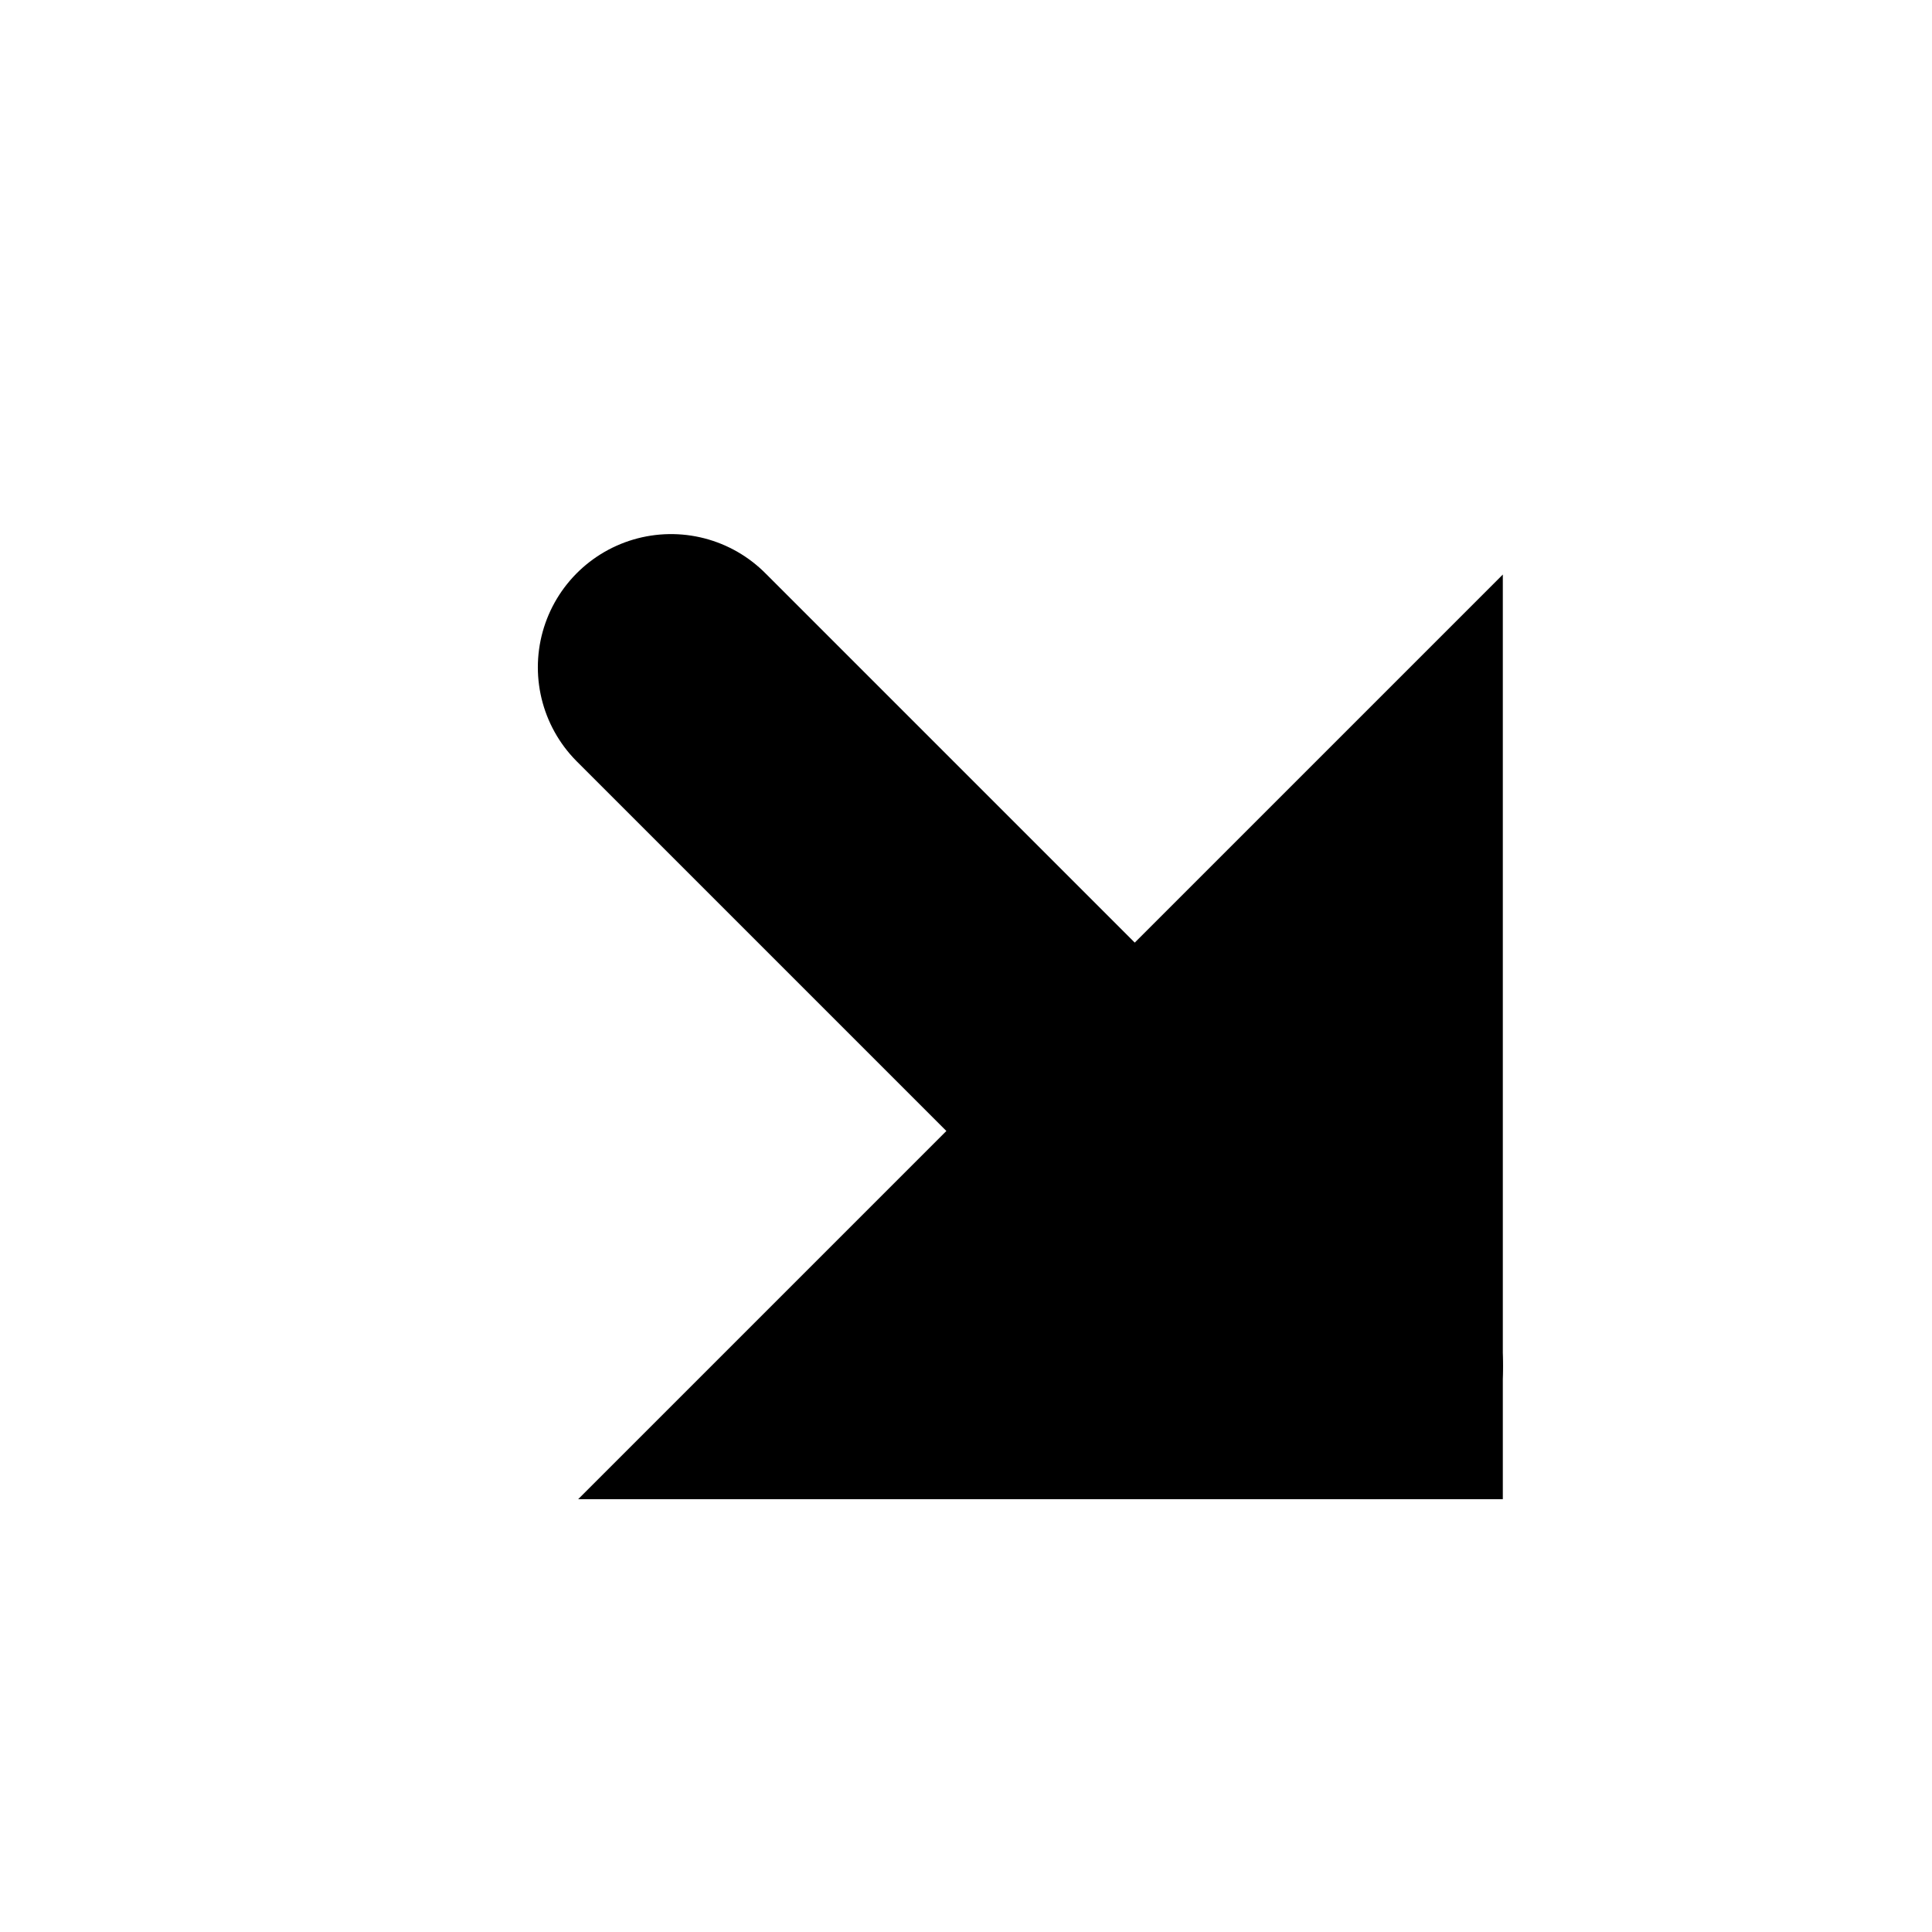
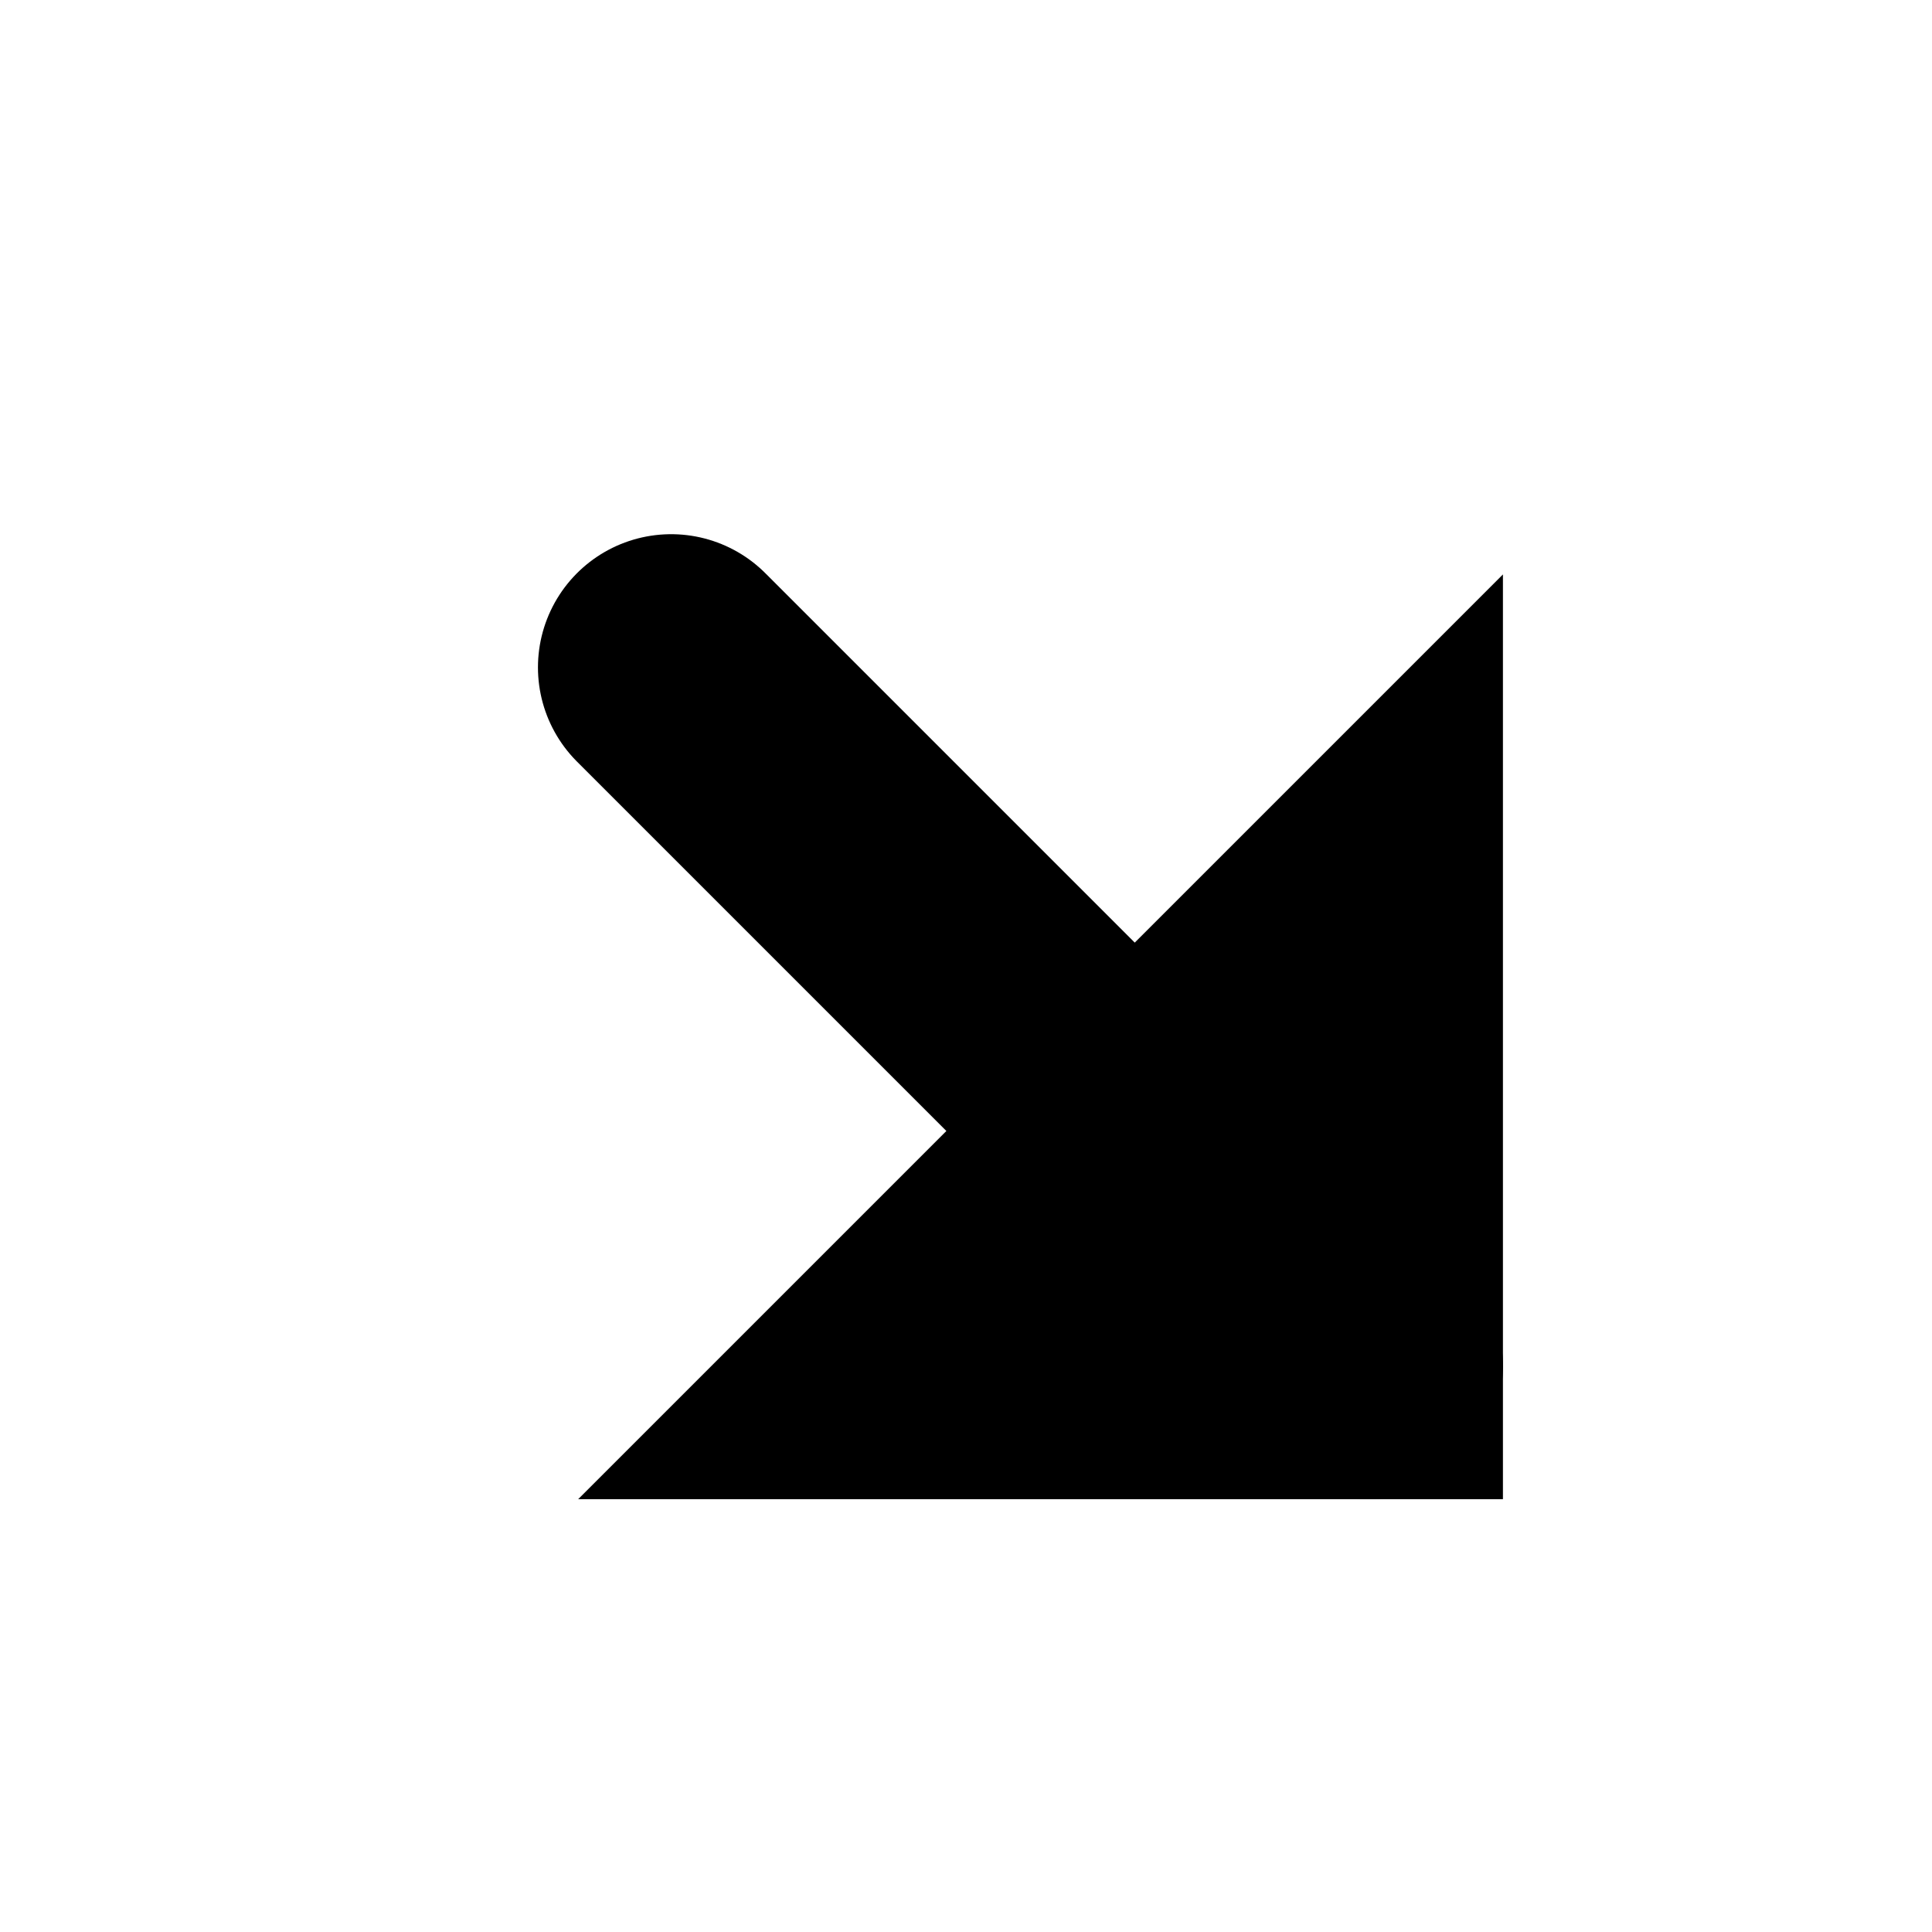
- <svg xmlns="http://www.w3.org/2000/svg" height="18" width="18">
-   <defs>
-     <marker orient="auto" overflow="visible">
-       <path d="M-2.6-2.828L-5.428 0-2.6 2.828.228 0-2.6-2.828z" fill-rule="evenodd" stroke="#000" stroke-width=".4pt" />
+ <svg xmlns="http://www.w3.org/2000/svg" version="1.1" id="svg2" height="18" width="18">
+   <defs id="defs4">
+     <marker style="overflow:visible" id="DiamondMend" refX="0" refY="0" orient="auto">
+       <path transform="matrix(0.4,0,0,0.4,-2.6,0)" style="fill-rule:evenodd;stroke:#000000;stroke-width:1pt;marker-start:none" d="M 0,-7.071 -7.071,0 0,7.071 7.071,0 0,-7.071 z" id="path4062" />
    </marker>
-     <marker orient="auto" overflow="visible">
-       <g fill="none" stroke="#000" stroke-width=".8" stroke-linecap="round">
-         <path d="M4.566 4.75L-.652 0" />
-         <path d="M1.544 4.75L-3.674 0" />
-         <path d="M-1.566 4.75L-6.784 0" />
-         <path d="M4.566-5.013L-.652-.263" />
-         <path d="M1.544-5.013l-5.218 4.75" />
-         <path d="M-1.566-5.013l-5.218 4.75" />
+     <marker style="overflow:visible" id="Tail" refX="0" refY="0" orient="auto">
+       <g transform="scale(-1.2,-1.2)" id="g3997">
+         <path style="fill:none;stroke:#000000;stroke-width:0.8;stroke-linecap:round;marker-start:none;marker-end:none" d="M -3.805,-3.959 0.544,0" id="path3999" />
+         <path style="fill:none;stroke:#000000;stroke-width:0.8;stroke-linecap:round;marker-start:none;marker-end:none" d="M -1.287,-3.959 3.062,0" id="path4001" />
+         <path style="fill:none;stroke:#000000;stroke-width:0.8;stroke-linecap:round;marker-start:none;marker-end:none" d="M 1.305,-3.959 5.654,0" id="path4003" />
+         <path style="fill:none;stroke:#000000;stroke-width:0.8;stroke-linecap:round;marker-start:none;marker-end:none" d="M -3.805,4.178 0.544,0.22" id="path4005" />
+         <path style="fill:none;stroke:#000000;stroke-width:0.8;stroke-linecap:round;marker-start:none;marker-end:none" d="M -1.287,4.178 3.062,0.22" id="path4007" />
+         <path style="fill:none;stroke:#000000;stroke-width:0.8;stroke-linecap:round;marker-start:none;marker-end:none" d="M 1.305,4.178 5.654,0.22" id="path4009" />
      </g>
    </marker>
-     <marker orient="auto" overflow="visible">
-       <path d="M-5.6-5.657L-11.257 0-5.6 5.657.057 0-5.6-5.657z" fill-rule="evenodd" stroke="#000" stroke-width=".8pt" />
+     <marker style="overflow:visible" id="DiamondLend" refX="0" refY="0" orient="auto">
+       <path transform="matrix(0.8,0,0,0.8,-5.6,0)" style="fill-rule:evenodd;stroke:#000000;stroke-width:1pt;marker-start:none" d="M 0,-7.071 -7.071,0 0,7.071 7.071,0 0,-7.071 z" id="path4059" />
    </marker>
-     <marker orient="auto" overflow="visible">
-       <path d="M4.616 0l-6.92 4v-8l6.92 4z" fill-rule="evenodd" stroke="#000" stroke-width=".8pt" />
+     <marker style="overflow:visible" id="TriangleOutL" refX="0" refY="0" orient="auto">
+       <path transform="scale(0.8,0.8)" style="fill-rule:evenodd;stroke:#000000;stroke-width:1pt;marker-start:none" d="m 5.77,0 -8.65,5 0,-10 8.65,5 z" id="path4104" />
    </marker>
-     <marker orient="auto" overflow="visible">
-       <path d="M-10.69-4.437L1.328-.017l-12.018 4.42c1.92-2.61 1.91-6.18 0-8.84z" font-size="12" fill-rule="evenodd" stroke-width=".688" stroke-linejoin="round" />
+     <marker style="overflow:visible" id="Arrow2Lend" refX="0" refY="0" orient="auto">
+       <path transform="matrix(-1.1,0,0,-1.1,-1.1,0)" d="M 8.719,4.034 -2.207,0.016 8.719,-4.002 c -1.745,2.372 -1.735,5.617 -6e-7,8.035 z" style="font-size:12px;fill-rule:evenodd;stroke-width:0.625;stroke-linejoin:round" id="path3982" />
    </marker>
-     <marker orient="auto" overflow="visible">
-       <path d="M-4.616 0l6.92-4v8l-6.92-4z" fill-rule="evenodd" stroke="#000" stroke-width=".8pt" />
+     <marker style="overflow:visible" id="TriangleInL" refX="0" refY="0" orient="auto">
+       <path transform="scale(-0.8,-0.8)" style="fill-rule:evenodd;stroke:#000000;stroke-width:1pt;marker-start:none" d="m 5.77,0 -8.65,5 0,-10 8.65,5 z" id="path4095" />
    </marker>
-     <marker orient="auto" overflow="visible">
-       <path d="M10 0l4-4L0 0l14 4-4-4z" fill-rule="evenodd" stroke="#000" stroke-width=".8pt" />
+     <marker style="overflow:visible" id="Arrow1Lstart" refX="0" refY="0" orient="auto">
+       <path transform="matrix(0.8,0,0,0.8,10,0)" style="fill-rule:evenodd;stroke:#000000;stroke-width:1pt;marker-start:none" d="M 0,0 5,-5 -12.5,0 5,5 0,0 z" id="path3961" />
    </marker>
-     <marker orient="auto" overflow="visible">
-       <path d="M10.69 4.437L-1.328.017l12.018-4.42c-1.92 2.61-1.91 6.18 0 8.84z" font-size="12" fill-rule="evenodd" stroke-width=".688" stroke-linejoin="round" />
+     <marker style="overflow:visible" id="Arrow2Lstart" refX="0" refY="0" orient="auto">
+       <path transform="matrix(1.1,0,0,1.1,1.1,0)" d="M 8.719,4.034 -2.207,0.016 8.719,-4.002 c -1.745,2.372 -1.735,5.617 -6e-7,8.035 z" style="font-size:12px;fill-rule:evenodd;stroke-width:0.625;stroke-linejoin:round" id="path3979" />
    </marker>
  </defs>
-   <path d="M13.18 13.146v-5.81l-5.81 5.81h5.81z" stroke="#000" stroke-width="1.643" />
-   <path d="M12.762 12.727l-6.51-6.51" fill="none" stroke="#000" stroke-width="2.482" stroke-linecap="round" />
+   <g id="layer1" transform="translate(0,-1034.362)" />
+   <path id="path11659" d="m 13.181,13.146 0,-5.811 -5.811,5.811 5.811,0 z" style="fill:#000000;fill-opacity:1;stroke:#000000;stroke-width:1.643;stroke-linejoin:miter;stroke-miterlimit:4;stroke-dasharray:none" />
+   <path style="fill:none;stroke:#000000;stroke-width:2.482;stroke-linecap:round;stroke-linejoin:miter;stroke-miterlimit:4;stroke-opacity:1;stroke-dasharray:none" d="M 12.762,12.727 6.253,6.218" id="path11689" />
</svg>
